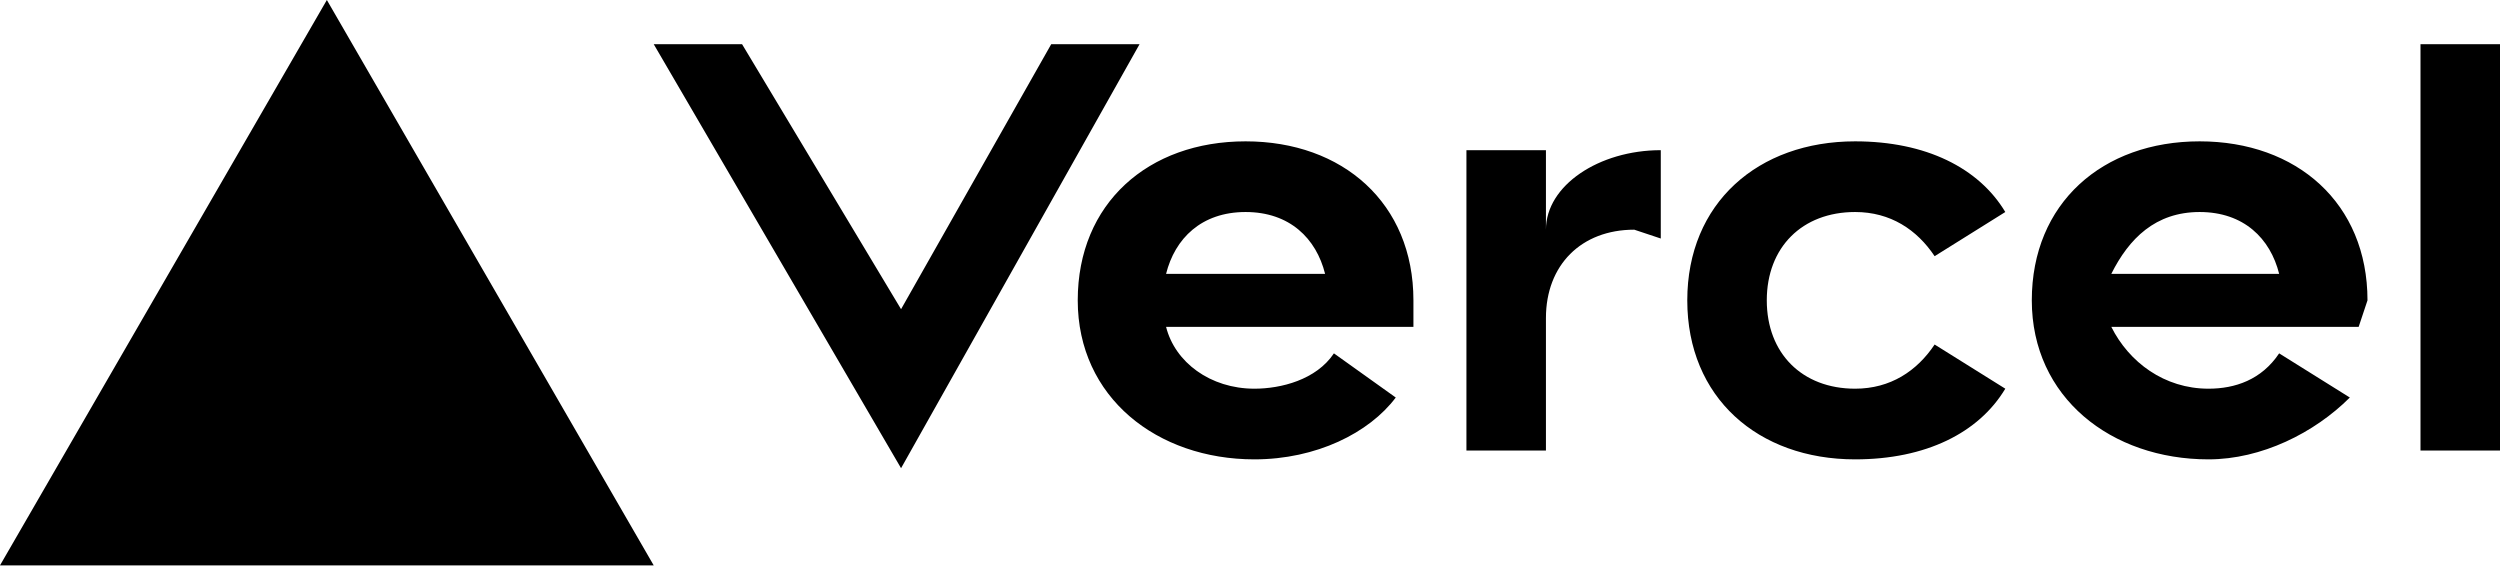
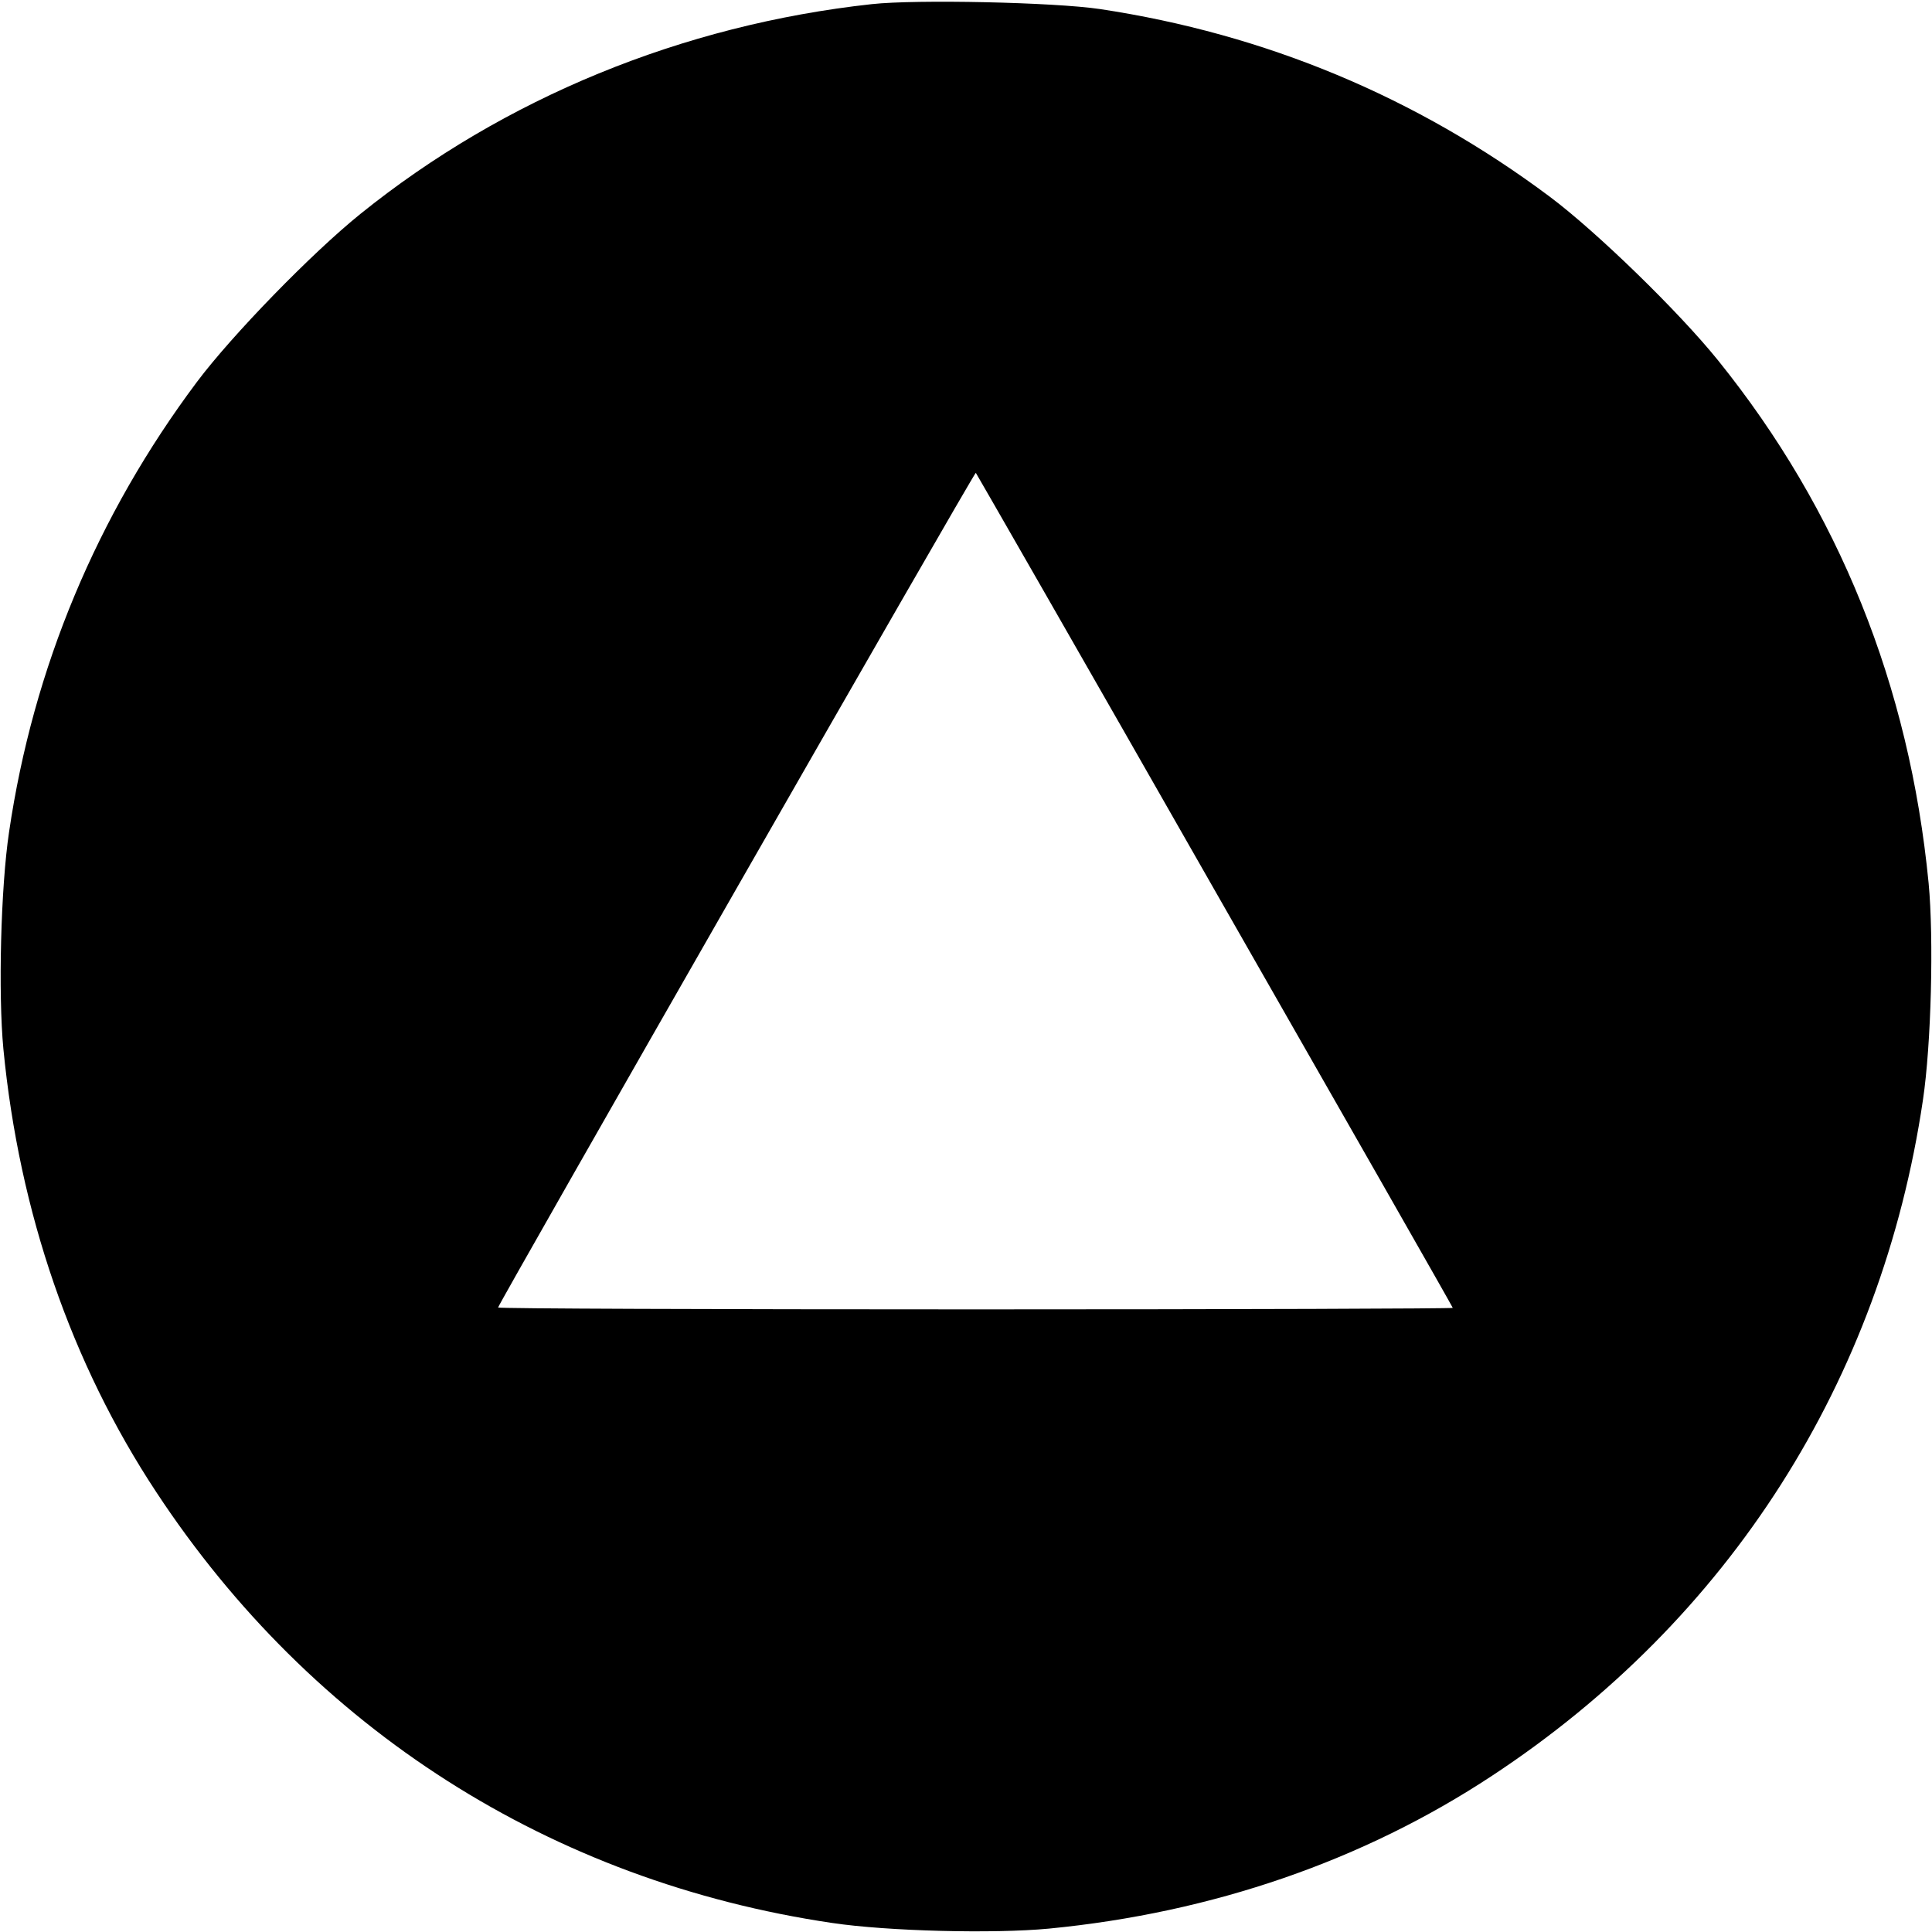
- <svg xmlns="http://www.w3.org/2000/svg" fill="none" viewBox="0 0 283 64">
-   <path fill="black" d="M141 16c-11 0-19 7-19 18s9 18 20 18c7 0 13-3 16-7l-7-5c-2 3-6 4-9 4-5 0-9-3-10-7h28v-3c0-11-8-18-19-18zm-9 15c1-4 4-7 9-7s8 3 9 7h-18zm117-15c-11 0-19 7-19 18s9 18 20 18c6 0 12-3 16-7l-8-5c-2 3-5 4-8 4-5 0-9-3-11-7h28l1-3c0-11-8-18-19-18zm-10 15c2-4 5-7 10-7s8 3 9 7h-19zm-39 3c0 6 4 10 10 10 4 0 7-2 9-5l8 5c-3 5-9 8-17 8-11 0-19-7-19-18s8-18 19-18c8 0 14 3 17 8l-8 5c-2-3-5-5-9-5-6 0-10 4-10 10zm83-29v46h-9V5h9zM37 0l37 64H0L37 0zm92 5-27 48L74 5h10l18 30 17-30h10zm59 12v10l-3-1c-6 0-10 4-10 10v15h-9V17h9v9c0-5 6-9 13-9z" />
+ <svg xmlns="http://www.w3.org/2000/svg" version="1.0" width="512pt" height="512pt" viewBox="0 0 512 512" preserveAspectRatio="xMidYMid meet">
+   <g transform="translate(0,512) scale(0.1,-0.1)" fill="#000000" stroke="none">
+     <path d="M2310 5109 c-502 -55 -974 -249 -1355 -556 -129 -104 -340 -321 -433 -445 -265 -354 -434 -758 -498 -1193 -22 -147 -29 -428 -15 -575 42 -433 180 -833 405 -1174 414 -629 1047 -1032 1791 -1142 147 -22 428 -29 575 -15 433 42 833 180 1174 405 629 414 1032 1047 1142 1791 22 147 29 428 15 575 -51 524 -238 988 -558 1385 -104 129 -321 340 -445 433 -354 265 -755 432 -1193 498 -121 18 -487 26 -605 13z m909 -2348 c347 -607 631 -1105 631 -1107 0 -2 -569 -4 -1265 -4 -696 0 -1265 2 -1265 5 0 8 1263 2216 1266 2212 1 -1 287 -499 633 -1106z" />
+   </g>
</svg>
